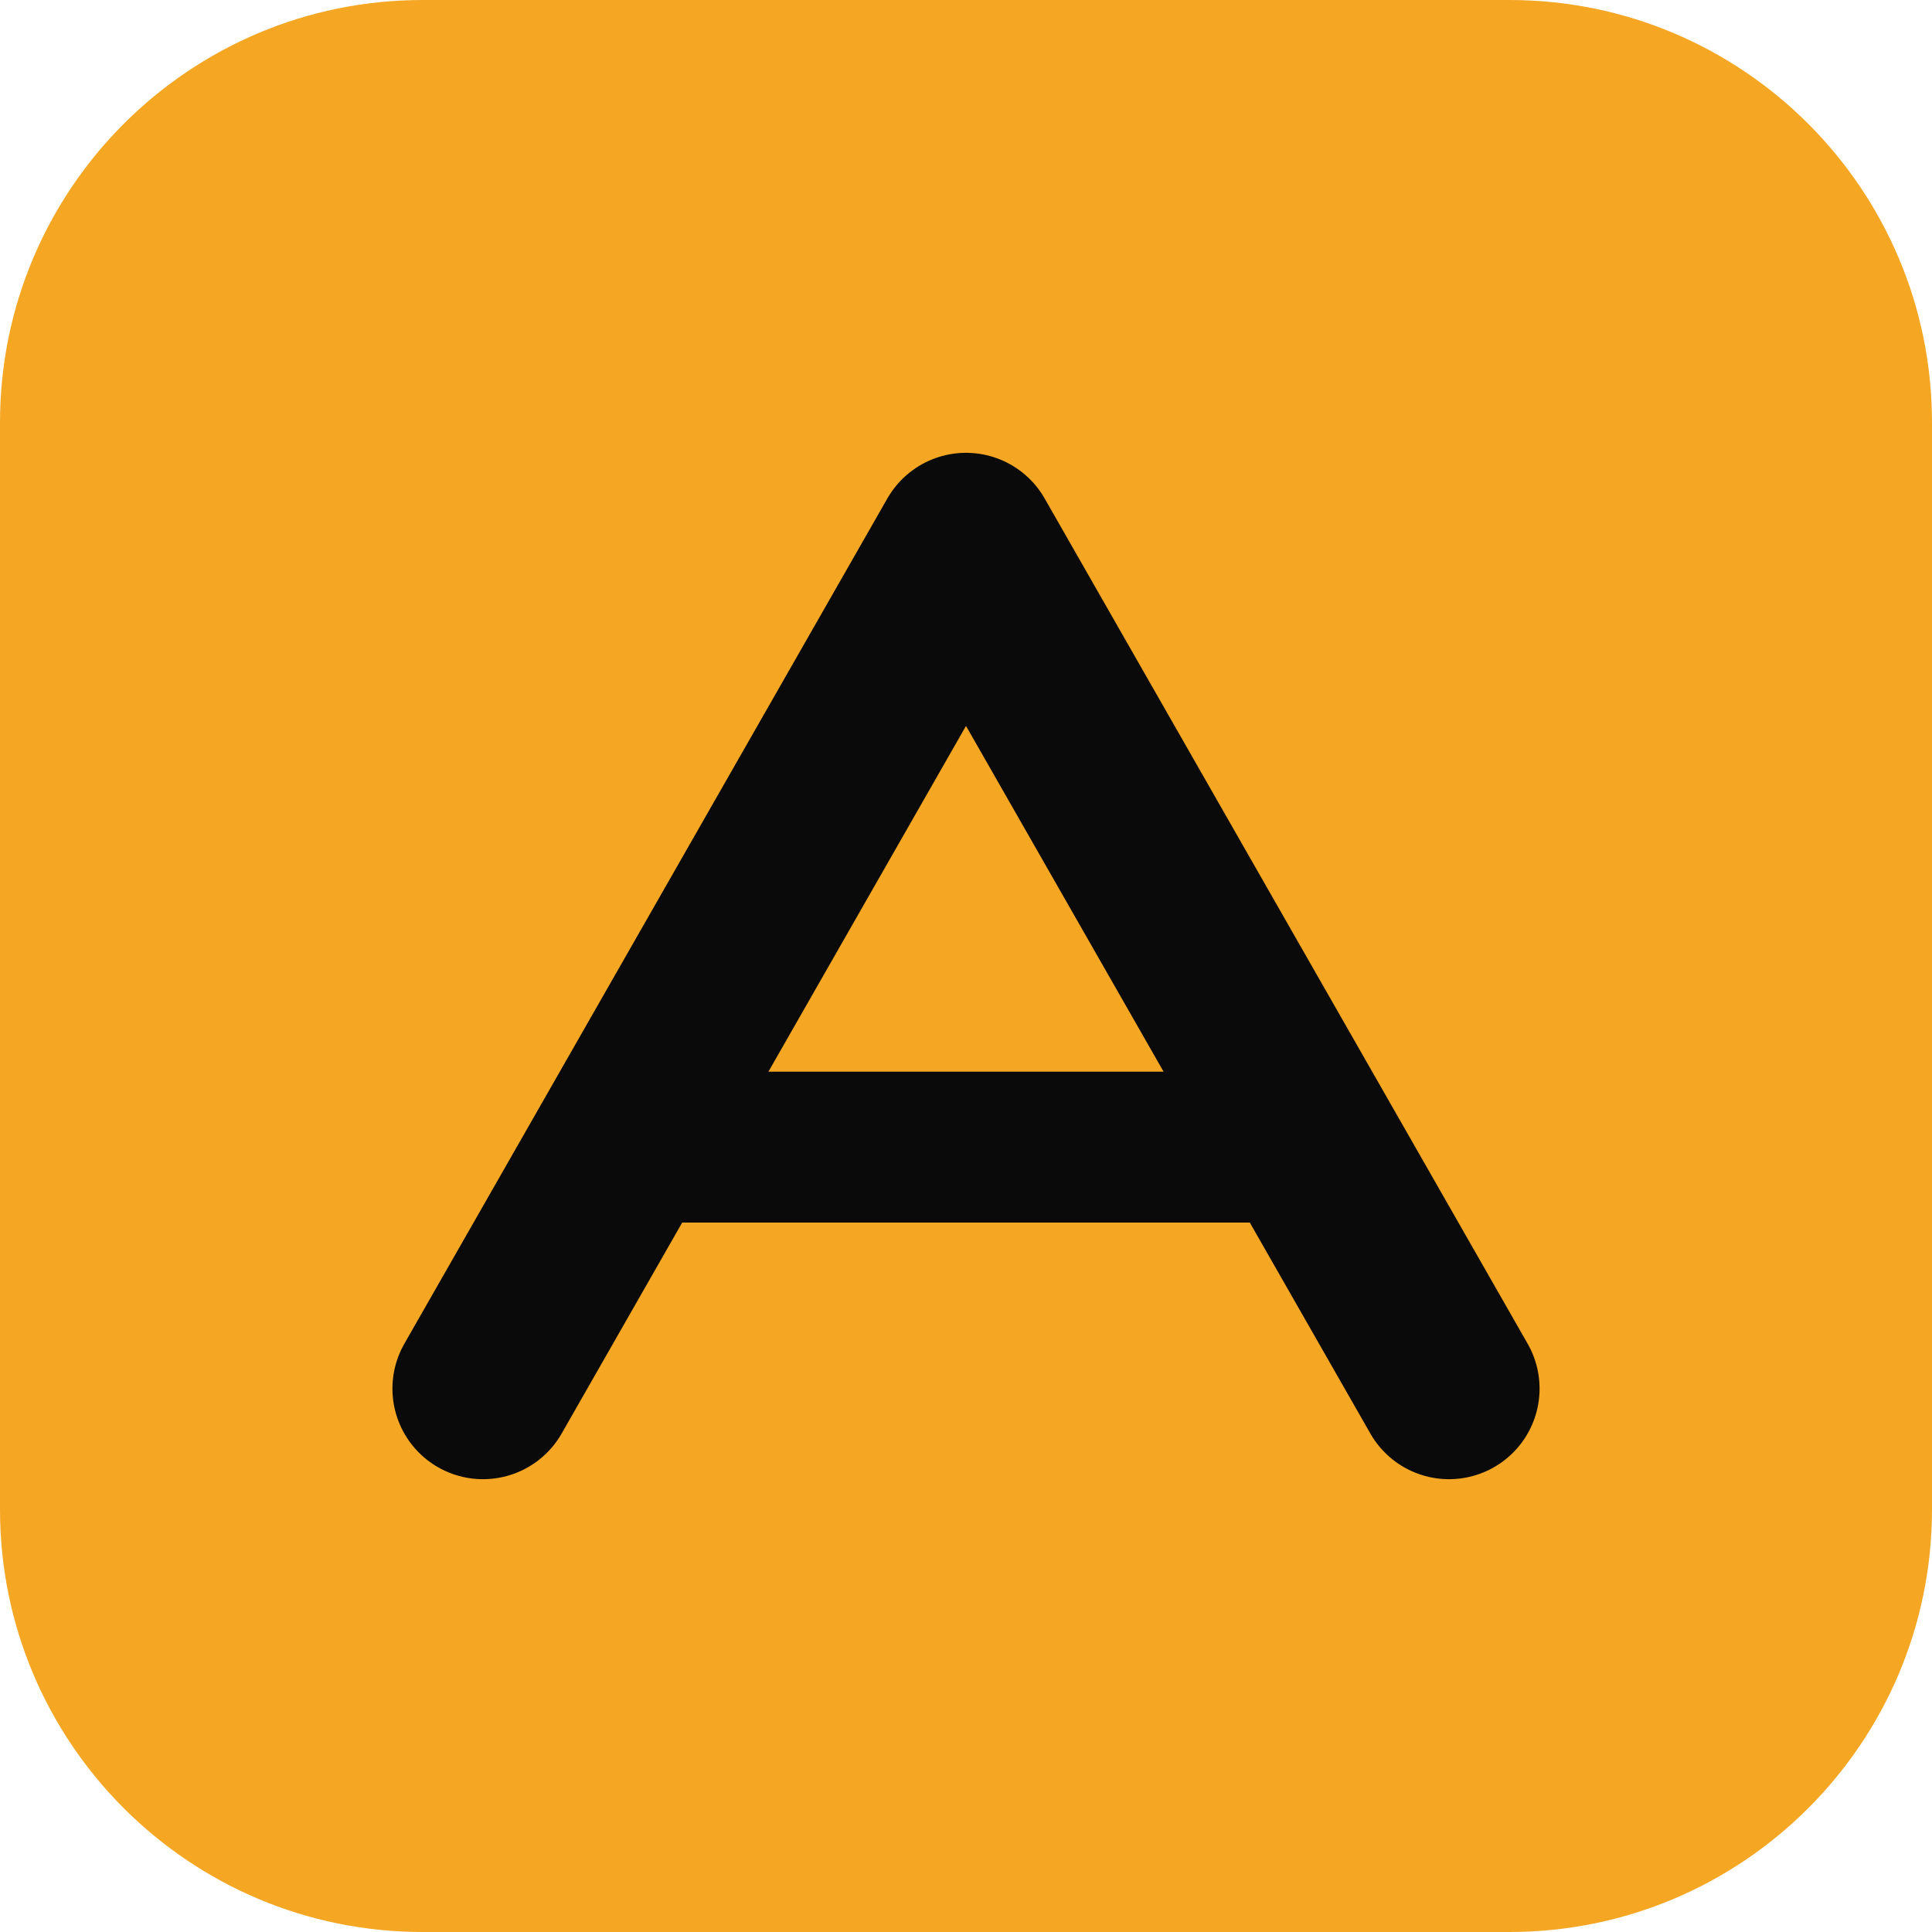
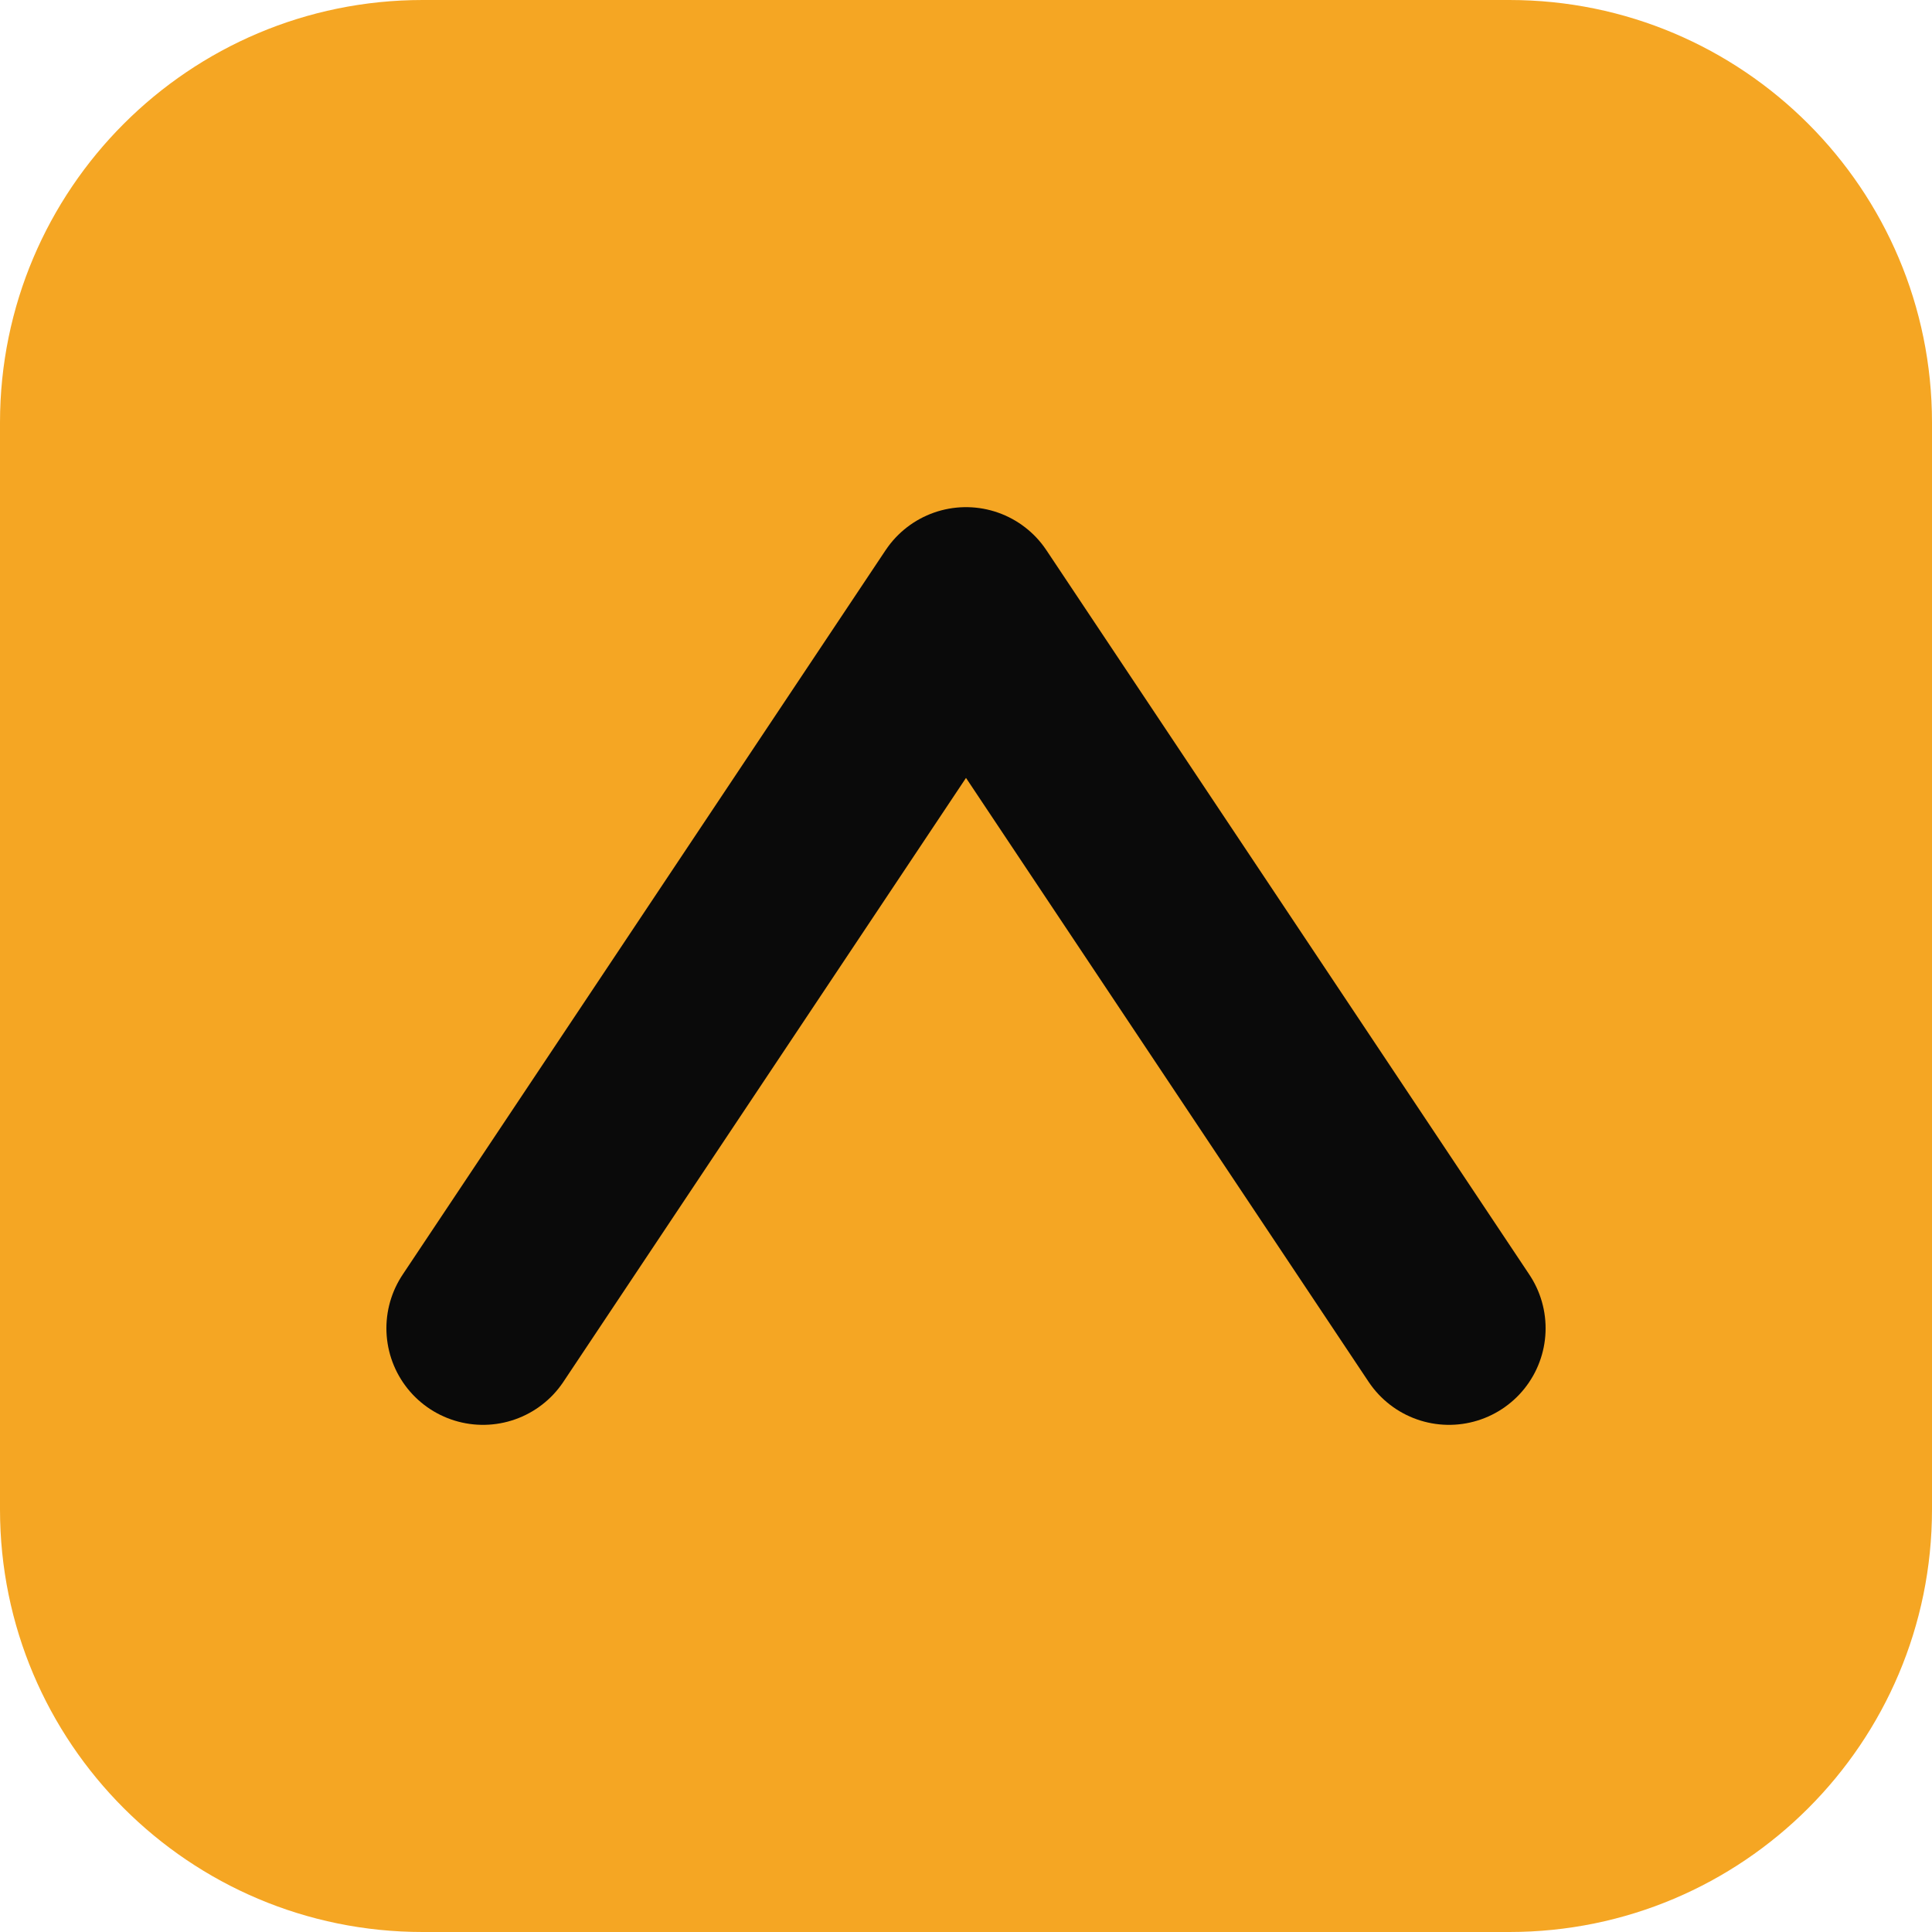
<svg xmlns="http://www.w3.org/2000/svg" viewBox="0 0 32 32">
  <rect width="32" height="32" rx="7" fill="#f5a623" />
-   <path d="M8 23L16 9L24 23" stroke="#0a0a0a" stroke-width="3" stroke-linecap="round" stroke-linejoin="round" fill="none" />
-   <path d="M11 19H21" stroke="#0a0a0a" stroke-width="2.5" stroke-linecap="round" />
+   <path d="M8 22L16 10L24 22" stroke="#0a0a0a" stroke-width="3.2" stroke-linecap="round" stroke-linejoin="round" fill="none" />
</svg>
